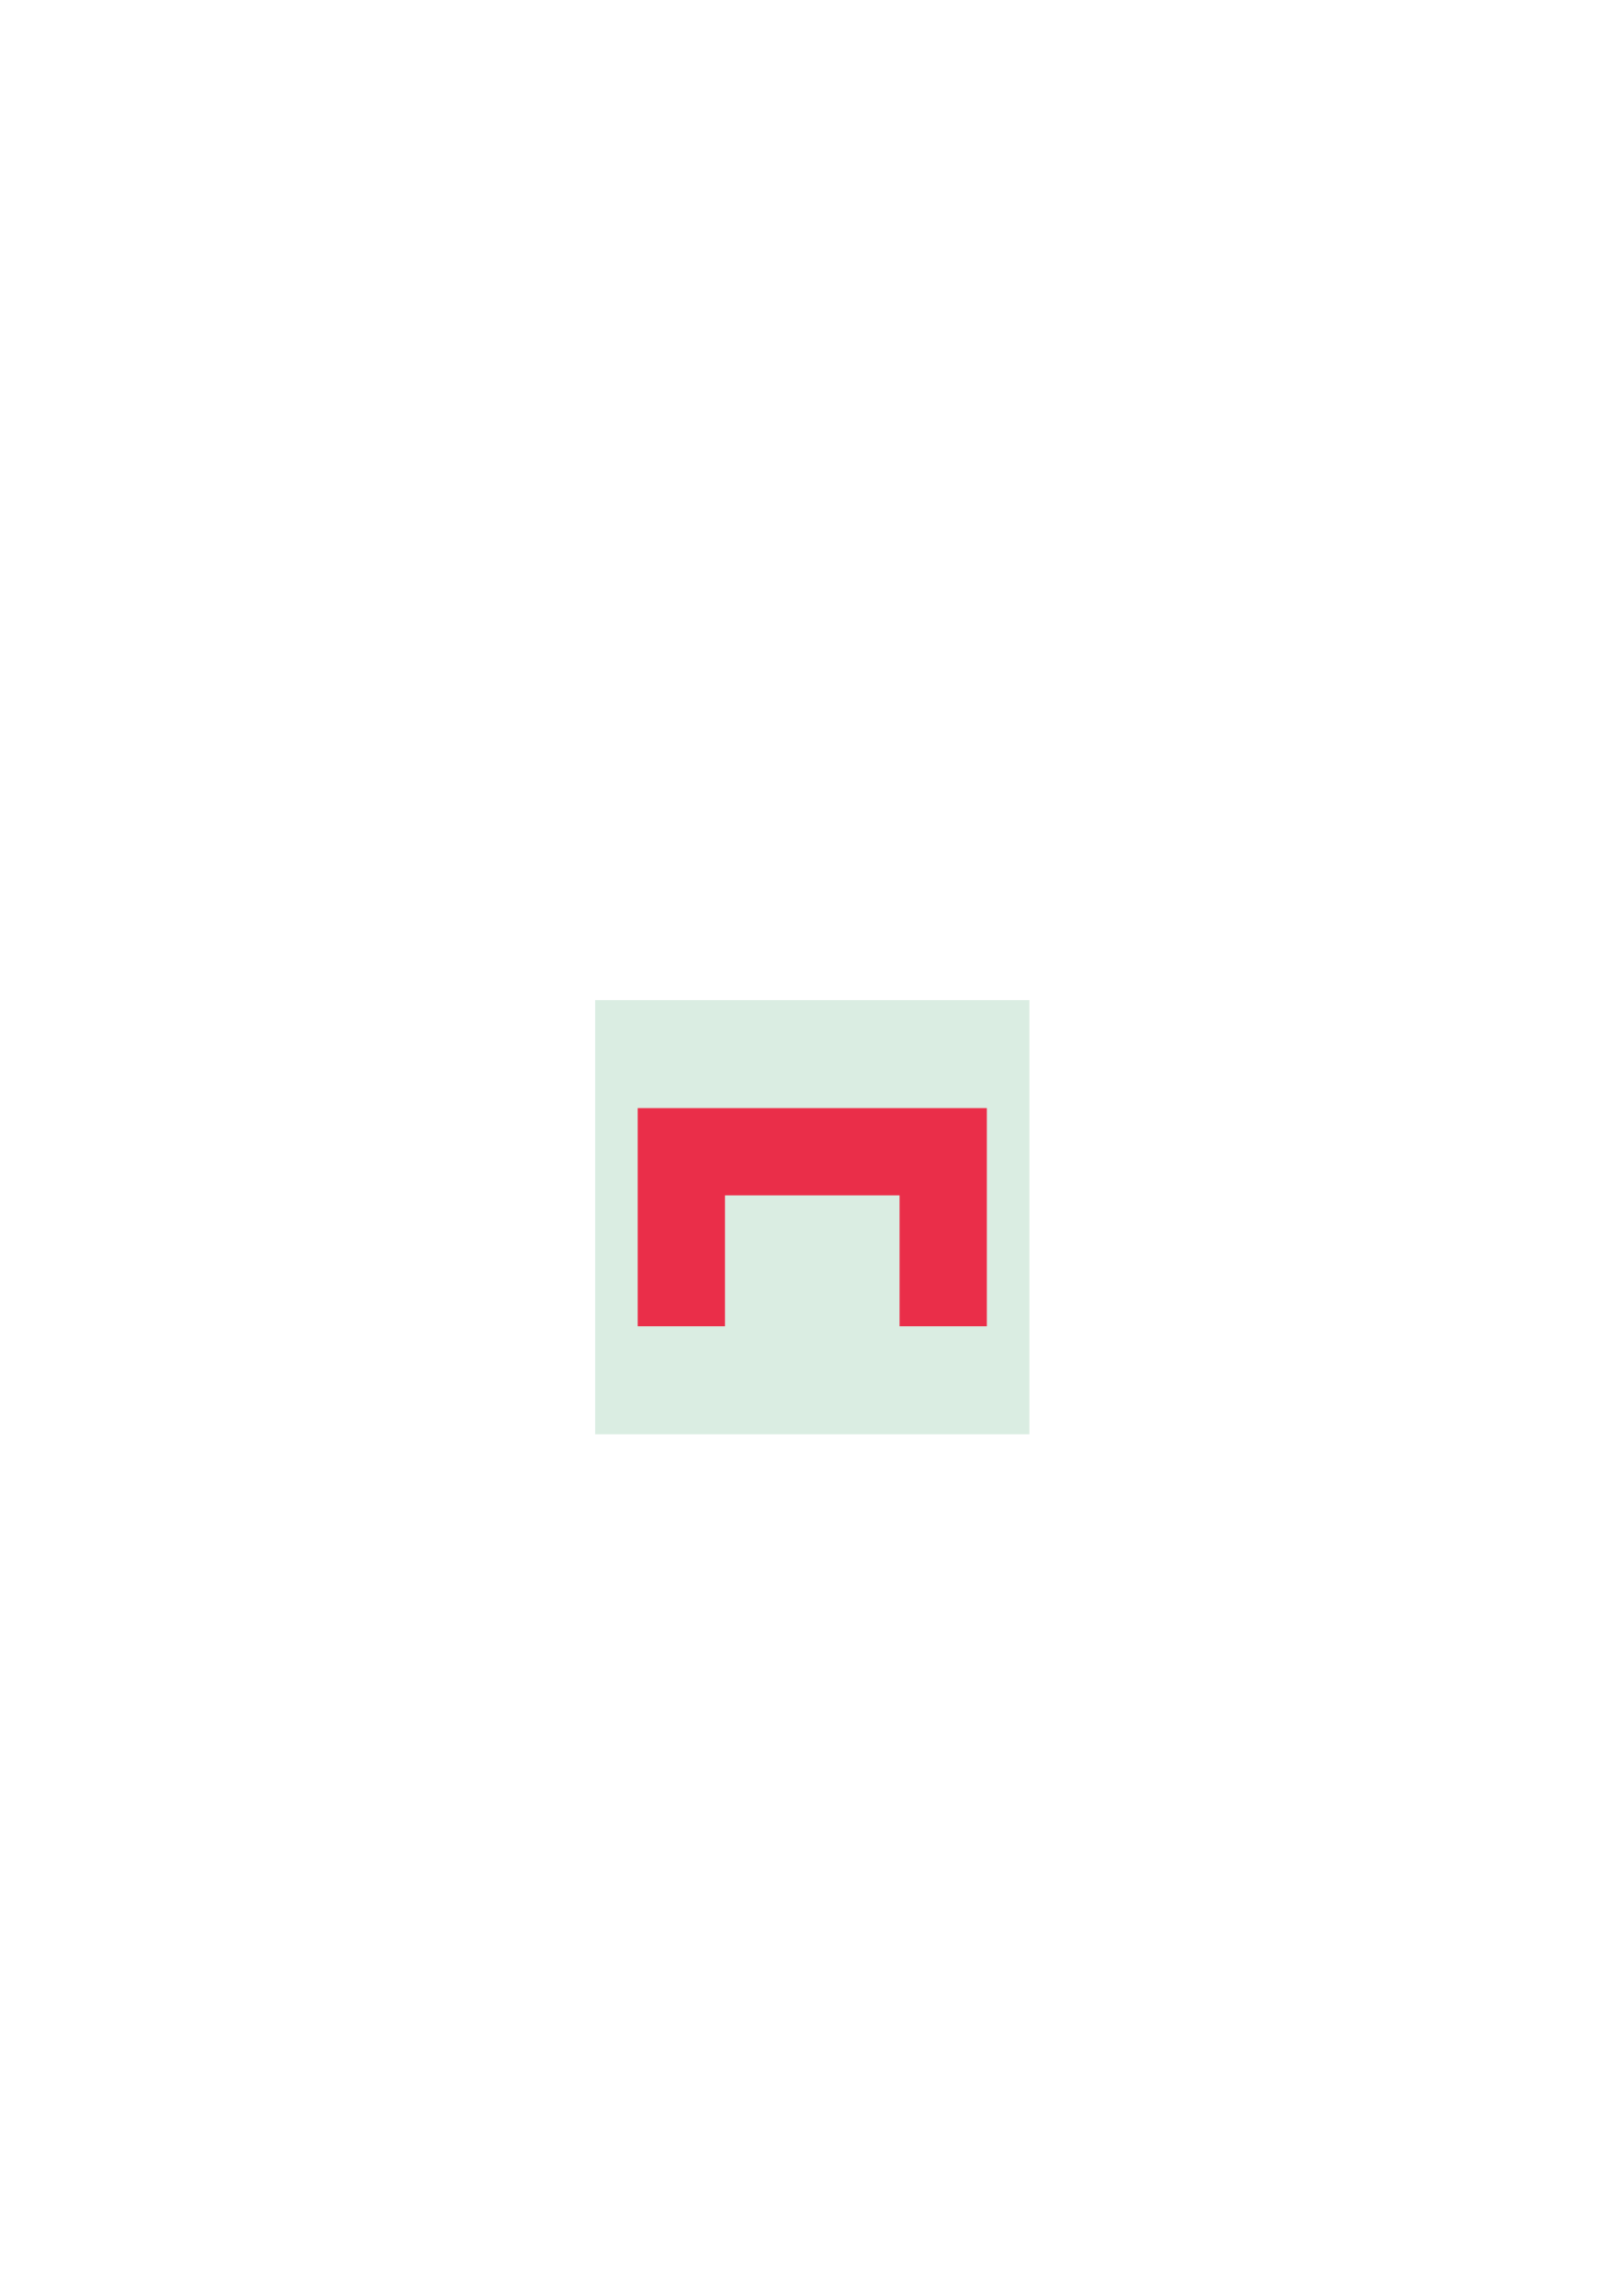
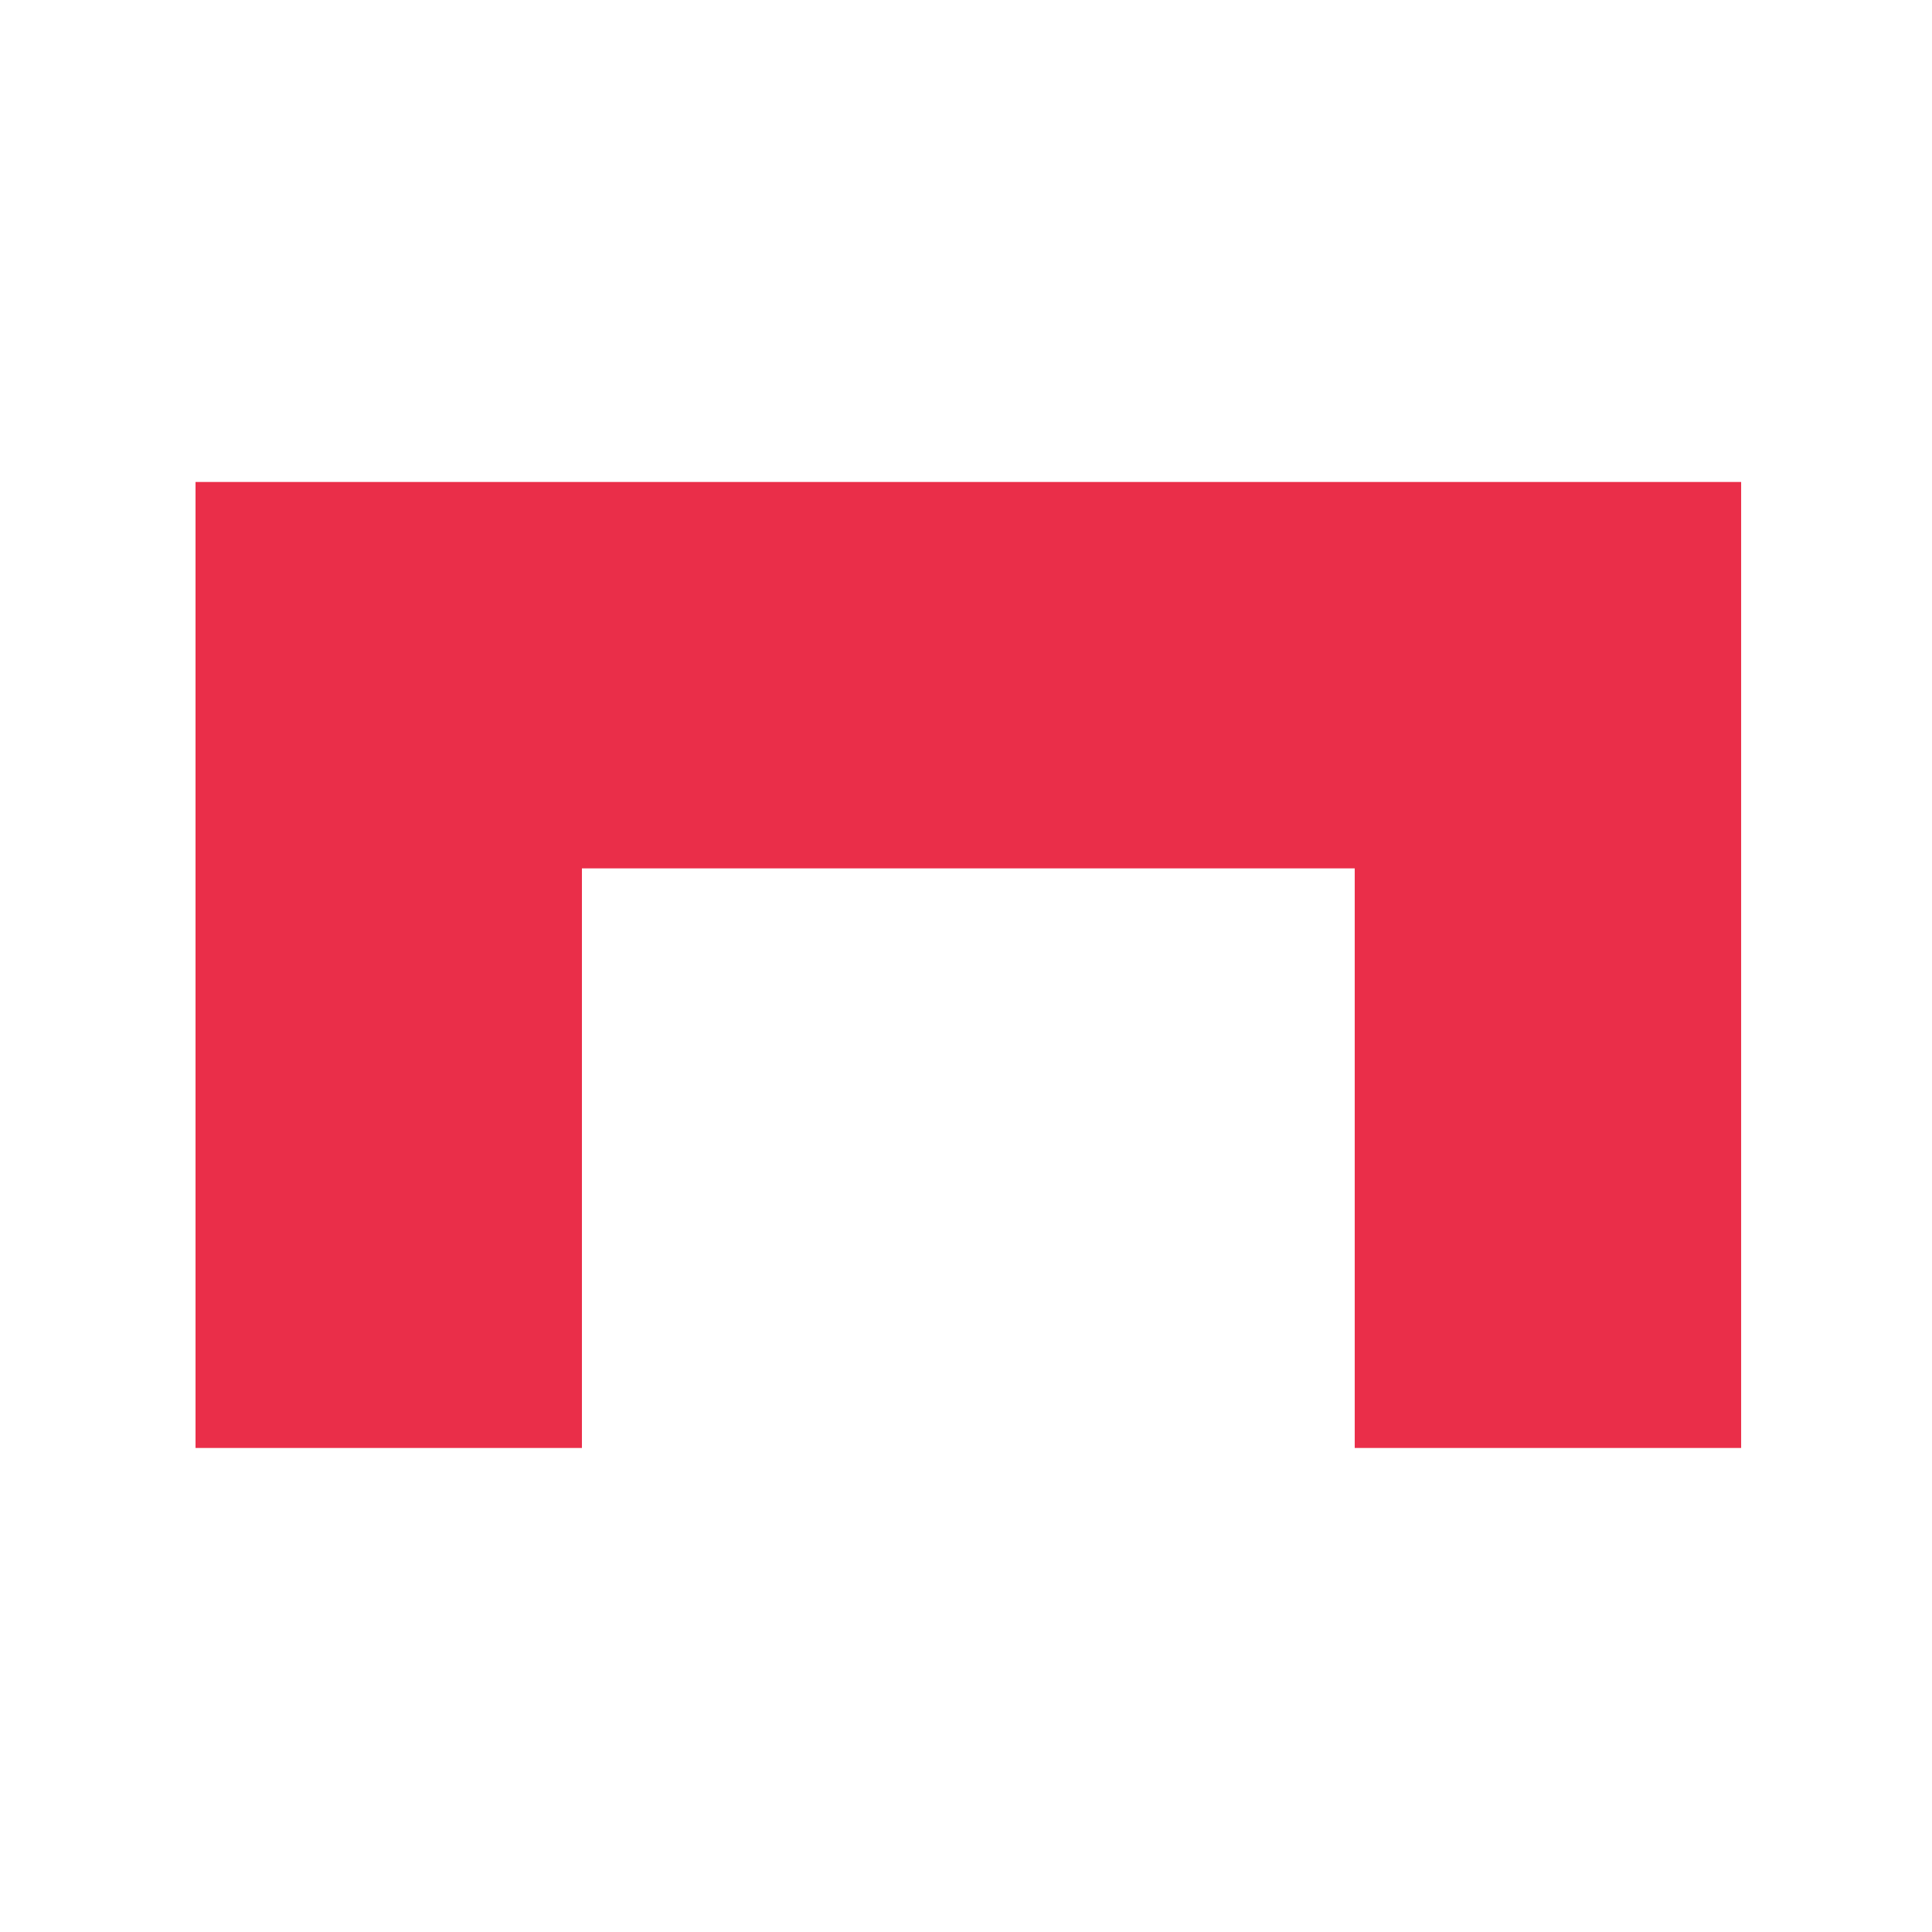
- <svg xmlns="http://www.w3.org/2000/svg" width="744.094" height="1052.362" id="svg2" version="1.1">
-   <defs id="defs4" />
-   <g id="layer1">
-     <g id="g3799">
-       <rect y="458.392" x="272.741" height="199" width="199" id="rect3021" style="fill:#daede2;fill-opacity:1;stroke:none" />
-       <g style="fill:#ea2e49;fill-opacity:1" id="g26" transform="matrix(1.25,0,0,-1.25,292.2406,507.8925)">
-         <path style="fill:#ea2e49;fill-opacity:1;fill-rule:nonzero;stroke:none" id="path28" d="m 0,0 0,-80 32,0 0,48 64,0 0,-48 32.001,0 0,80 L 0,0 z" />
+ <svg xmlns="http://www.w3.org/2000/svg" width="100%" height="100%" viewBox="0 0 200 200" version="1.1" xml:space="preserve" style="fill-rule:evenodd;clip-rule:evenodd;stroke-linejoin:round;stroke-miterlimit:2;">
+   <g id="Artboard1" transform="matrix(1,0,0,1,-272.741,-458.392)">
+     <rect x="272.741" y="458.392" width="199" height="199" style="fill:none;" />
+     <clipPath id="_clip1">
+       <rect x="272.741" y="458.392" width="199" height="199" />
+     </clipPath>
+     <g clip-path="url(#_clip1)">
+       <g id="Layer-1" transform="matrix(1,0,0,1,0.74118,0.39249)">
+         <g id="g3799">
+           <rect id="rect3021" x="272.741" y="458.392" width="199" height="199" style="fill:rgb(218,237,226);fill-opacity:0;" />
+           <g id="g26" transform="matrix(1.25,0,0,-1.25,292.241,507.893)">
+             <path id="path28" d="M0,0L0,-80L32,-80L32,-32L96,-32L96,-80L128.001,-80L128.001,0L0,0Z" style="fill:rgb(234,46,73);fill-rule:nonzero;" />
+           </g>
+         </g>
      </g>
    </g>
  </g>
</svg>
